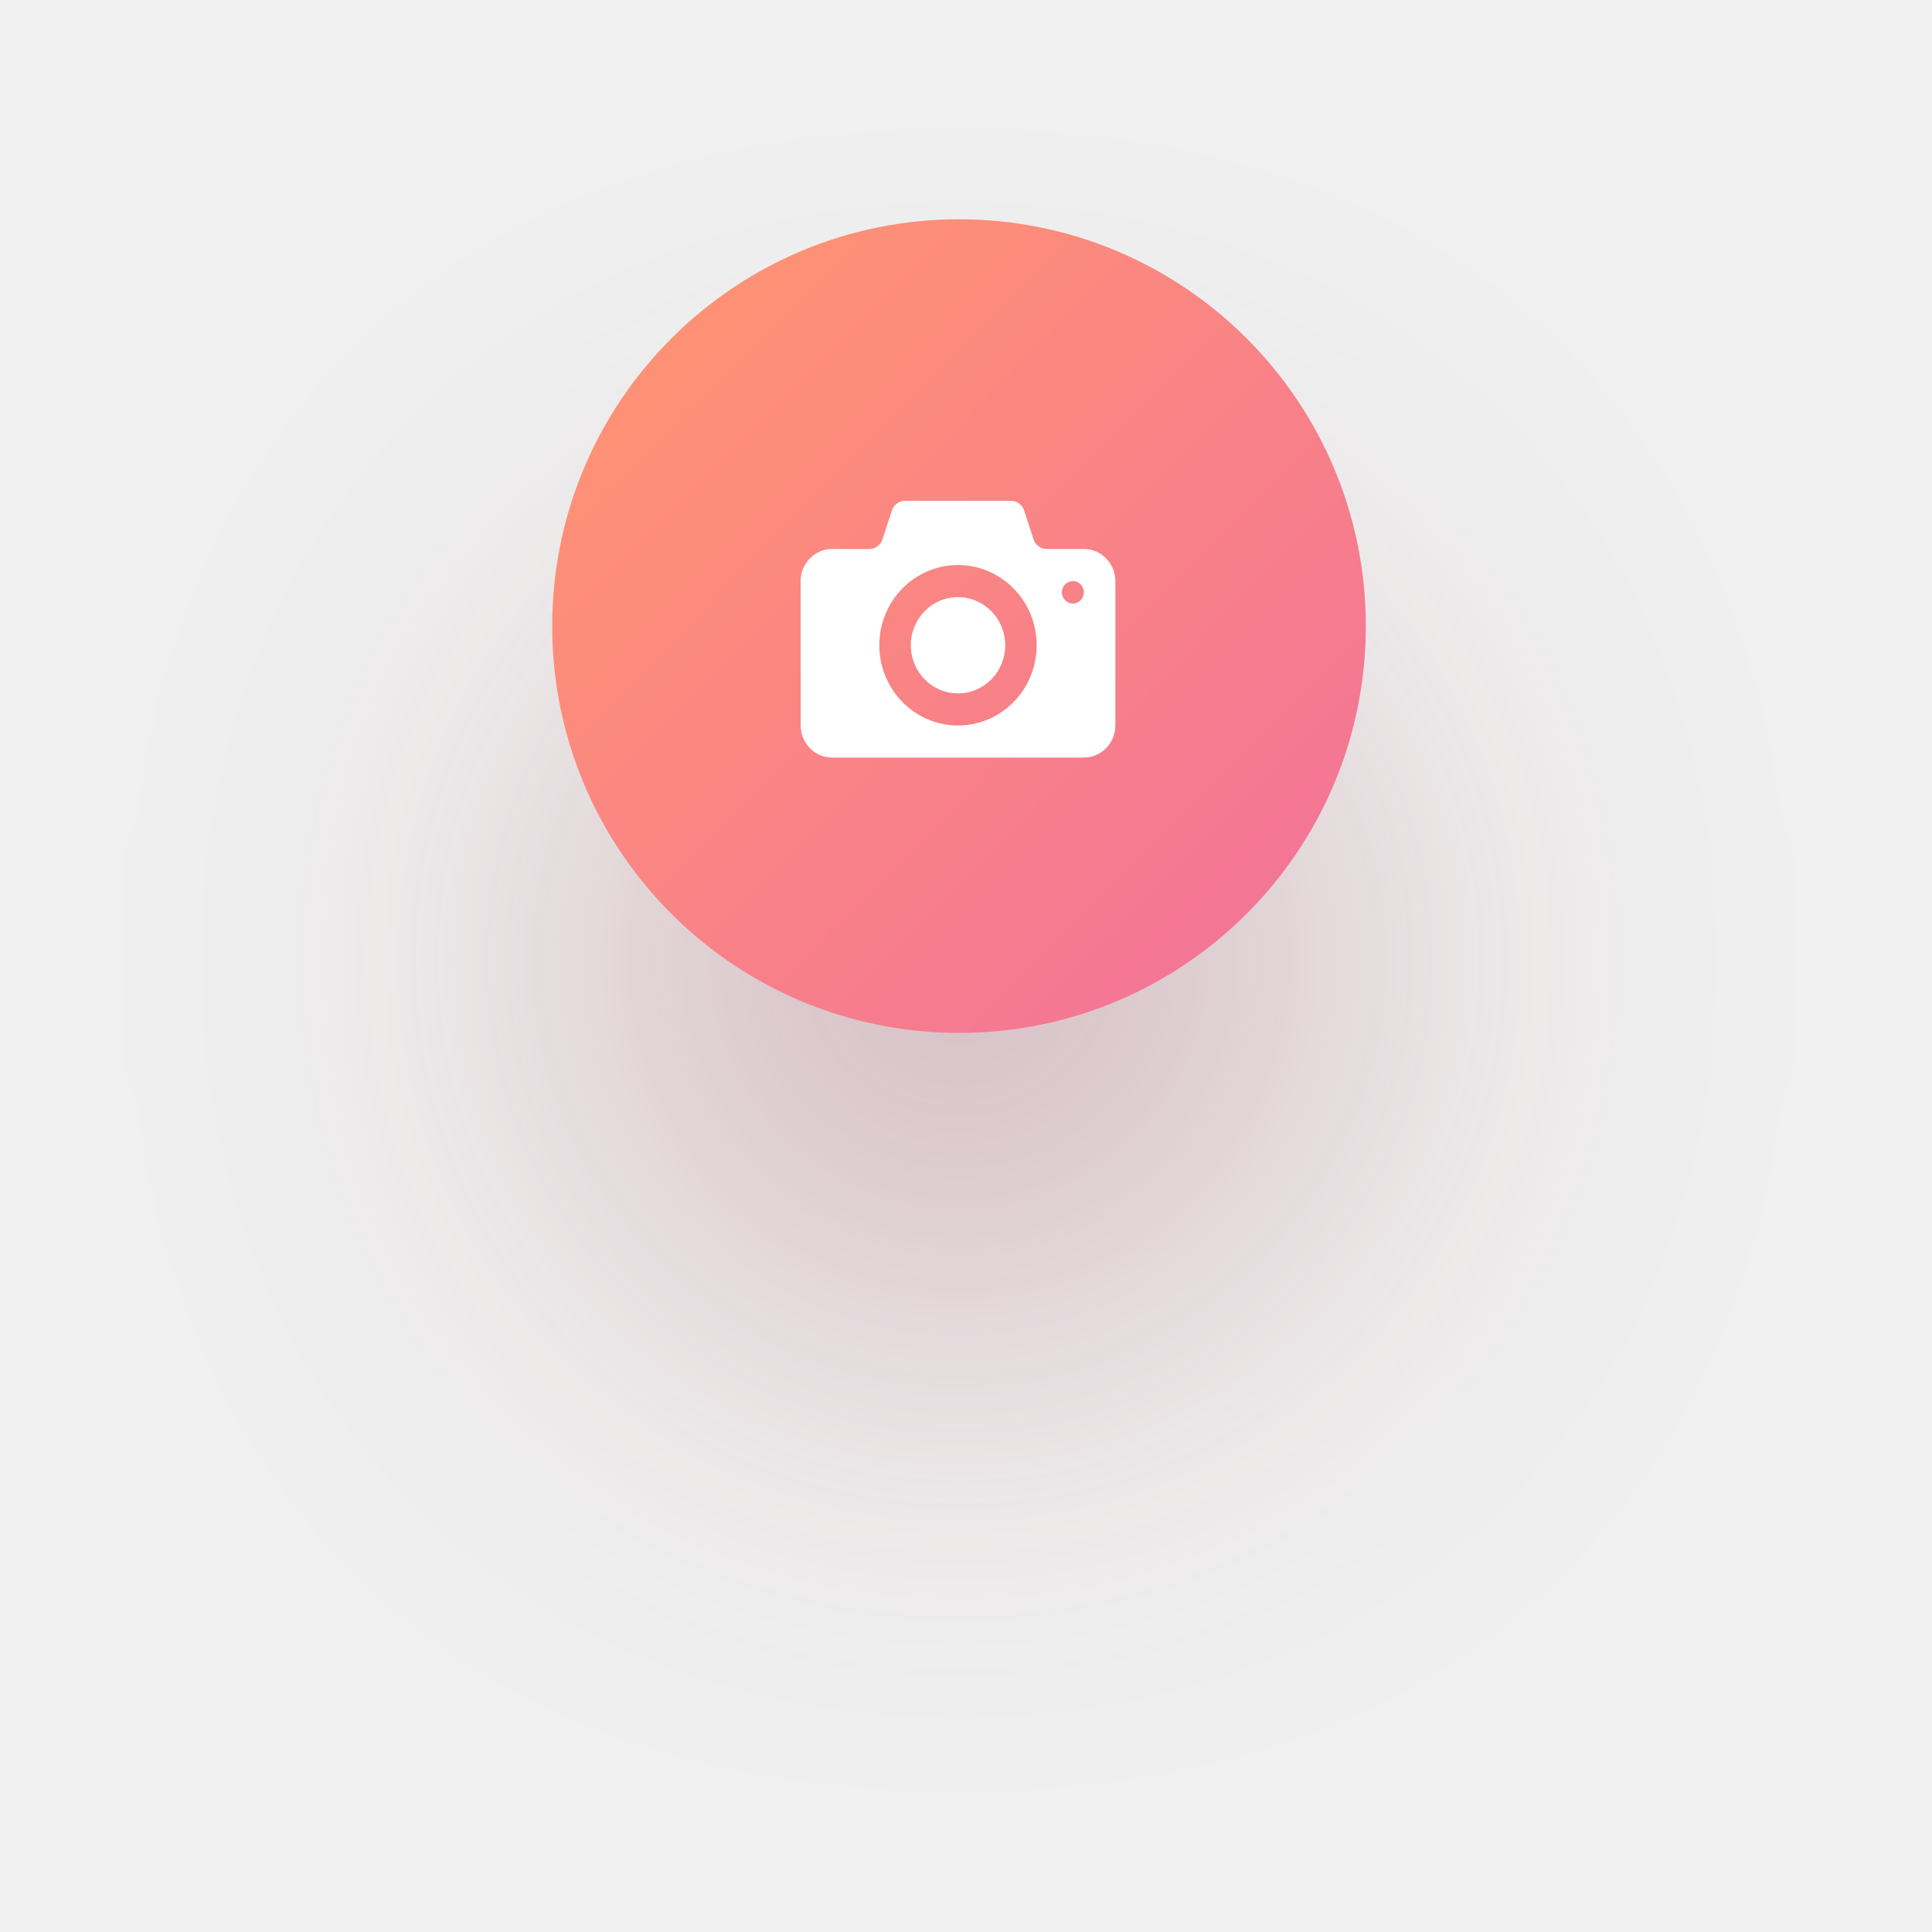
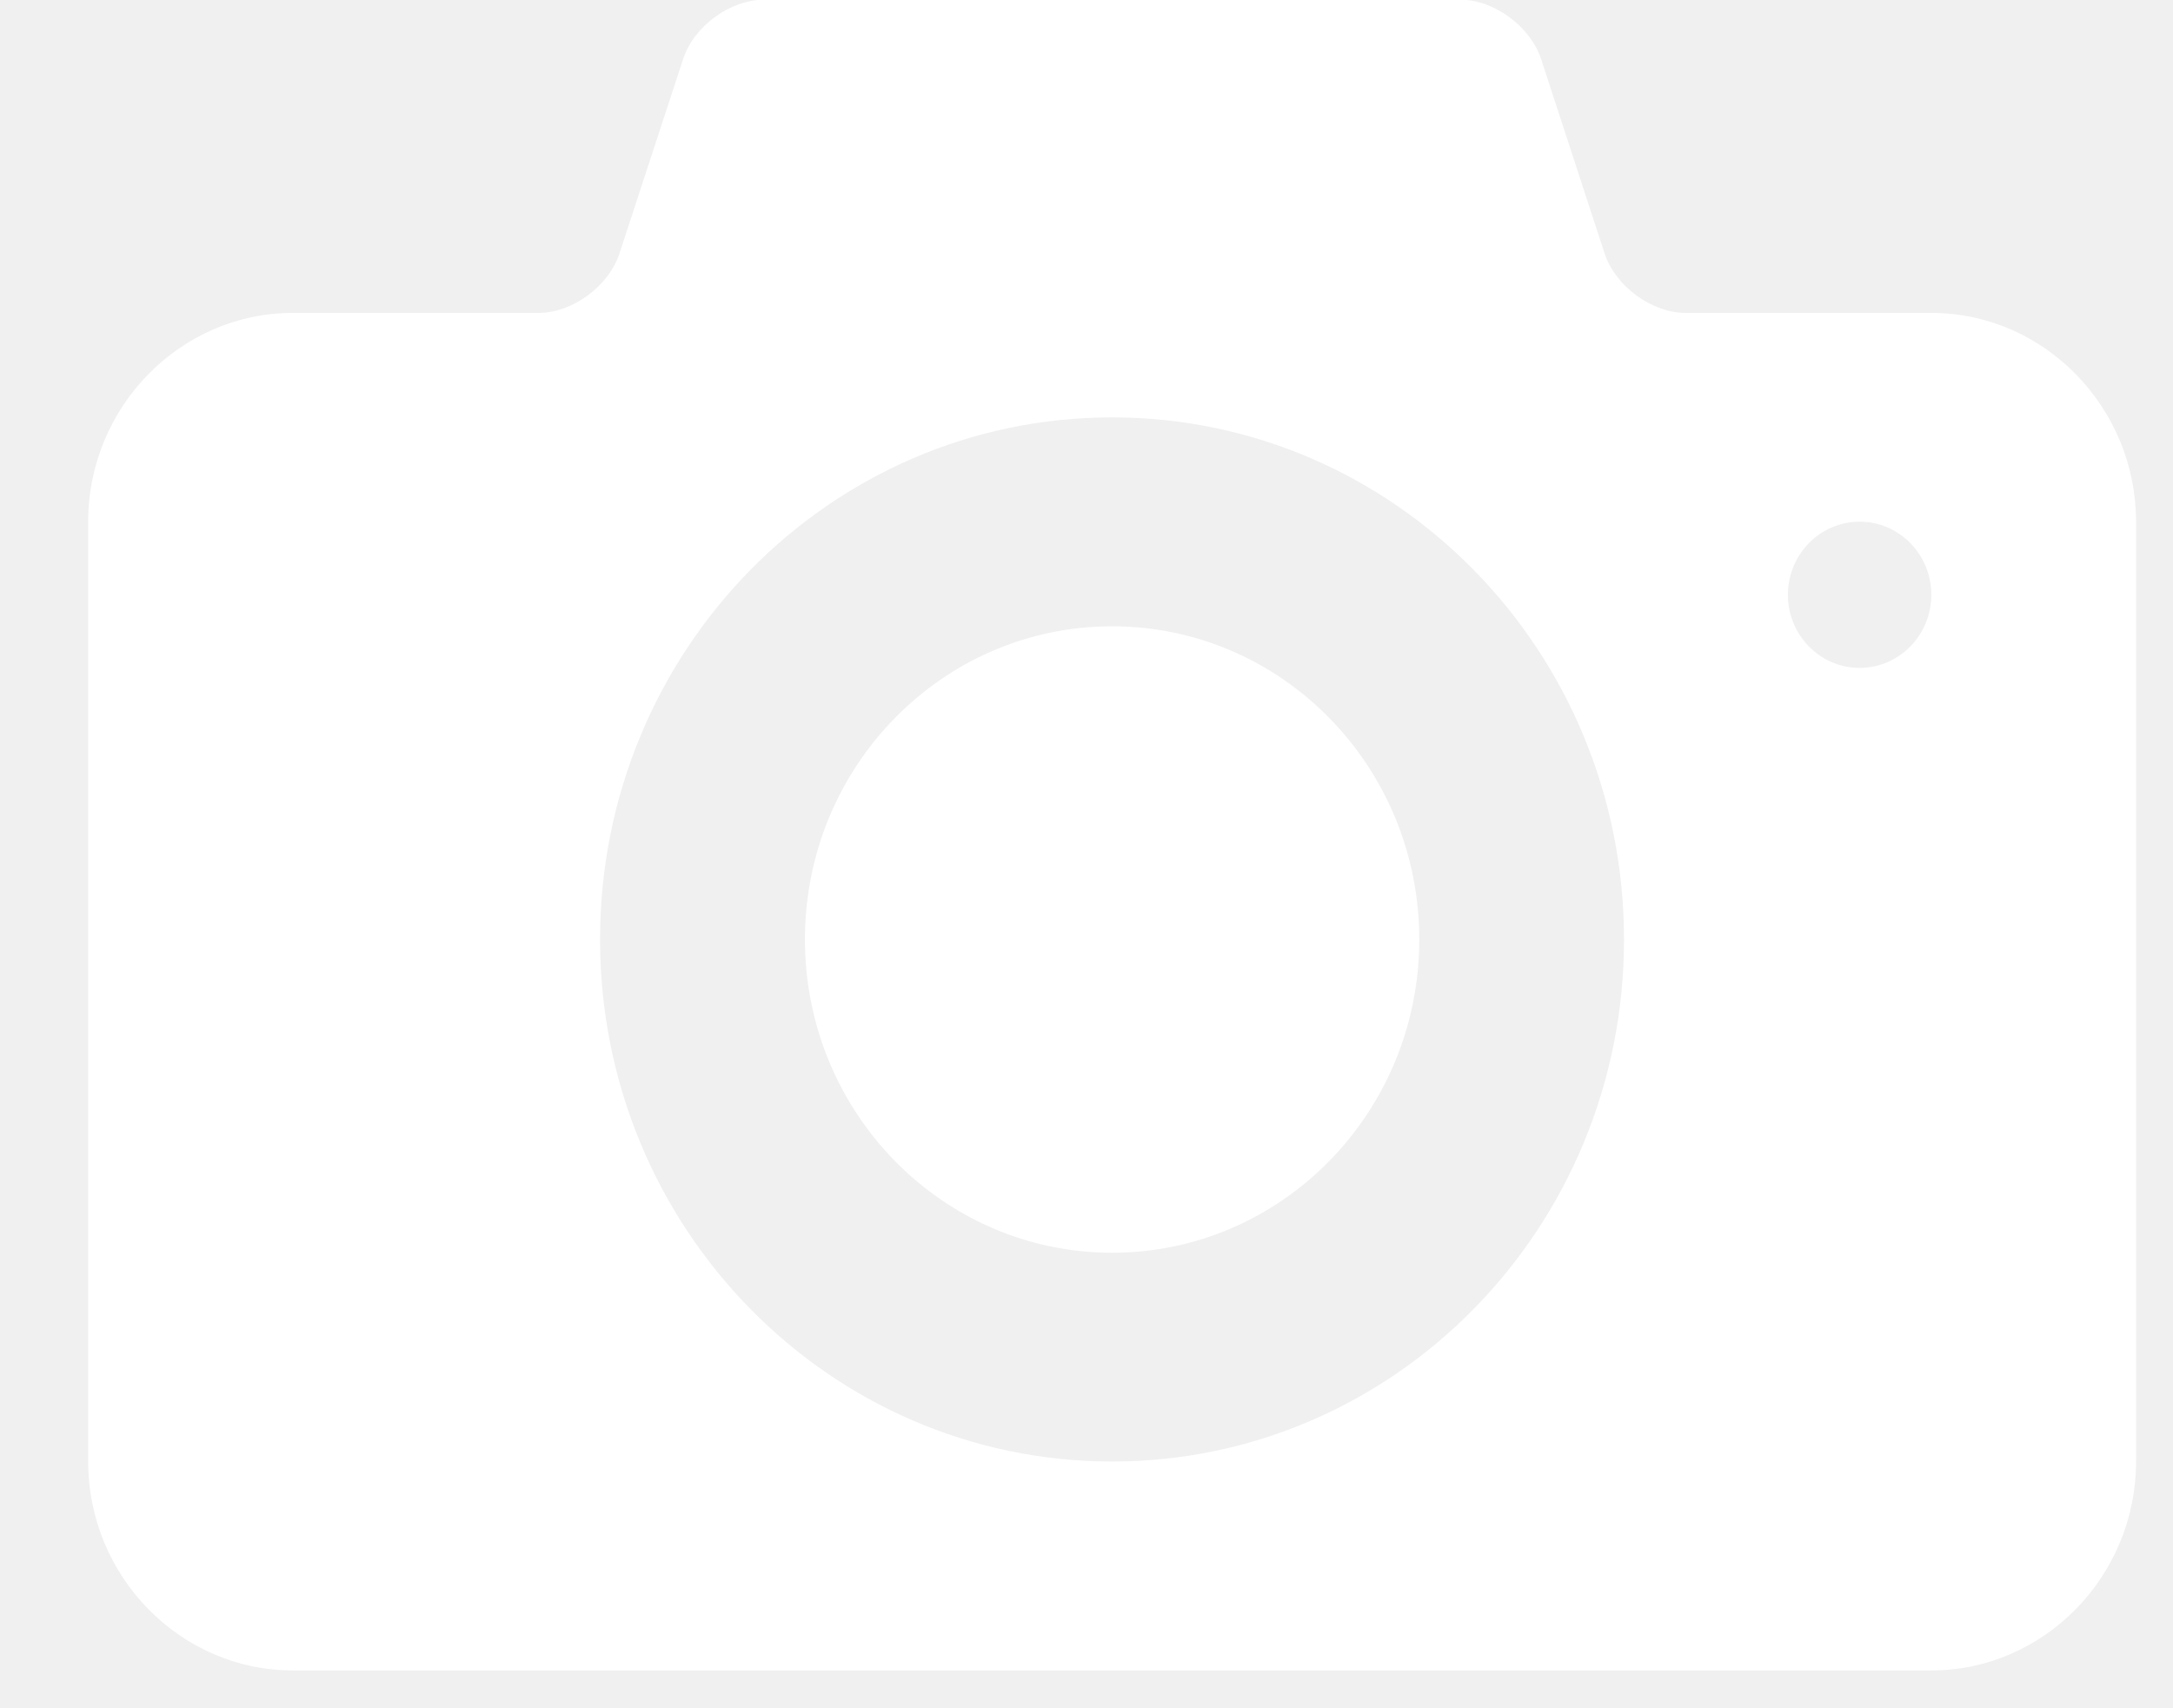
- <svg xmlns="http://www.w3.org/2000/svg" width="81" height="81" viewBox="0 0 81 81" fill="none">
-   <g filter="url(#filter0_d_0_1)">
-     <circle cx="40.207" cy="26.249" r="17.056" fill="url(#paint0_linear_0_1)" />
-   </g>
-   <path fill-rule="evenodd" clip-rule="evenodd" d="M43.859 23.016H45.443C46.168 23.016 46.762 23.622 46.762 24.362V30.416C46.762 31.157 46.168 31.762 45.443 31.762H34.887C34.161 31.762 33.568 31.157 33.568 30.416V24.362C33.568 23.622 34.161 23.016 34.887 23.016H36.47C36.688 23.016 36.922 22.844 36.991 22.634L37.401 21.381C37.469 21.17 37.704 20.998 37.922 20.998H42.408C42.626 20.998 42.86 21.17 42.929 21.381L43.338 22.633C43.407 22.844 43.642 23.016 43.859 23.016ZM38.186 27.053C38.186 25.938 39.072 25.035 40.165 25.035C41.258 25.035 42.144 25.938 42.144 27.053C42.144 28.168 41.258 29.071 40.165 29.071C39.072 29.071 38.186 28.168 38.186 27.053ZM40.165 30.416C38.343 30.416 36.866 28.91 36.866 27.053C36.866 25.195 38.343 23.689 40.165 23.689C41.986 23.689 43.463 25.195 43.463 27.053C43.463 28.91 41.986 30.416 40.165 30.416ZM44.519 24.832C44.519 25.092 44.726 25.303 44.981 25.303C45.236 25.303 45.443 25.092 45.443 24.832C45.443 24.572 45.236 24.361 44.981 24.361C44.726 24.361 44.519 24.572 44.519 24.832Z" fill="white" />
-   <defs>
-     <filter id="filter0_d_0_1" x="0.151" y="0.193" width="80.113" height="80.113" filterUnits="userSpaceOnUse" color-interpolation-filters="sRGB">
-       <feFlood flood-opacity="0" result="BackgroundImageFix" />
-       <feColorMatrix in="SourceAlpha" type="matrix" values="0 0 0 0 0 0 0 0 0 0 0 0 0 0 0 0 0 0 127 0" result="hardAlpha" />
-       <feOffset dy="14" />
-       <feGaussianBlur stdDeviation="11.5" />
-       <feColorMatrix type="matrix" values="0 0 0 0 0.545 0 0 0 0 0.182 0 0 0 0 0.253 0 0 0 0.25 0" />
-       <feBlend mode="normal" in2="BackgroundImageFix" result="effect1_dropShadow_0_1" />
-       <feBlend mode="normal" in="SourceGraphic" in2="effect1_dropShadow_0_1" result="shape" />
-     </filter>
-     <linearGradient id="paint0_linear_0_1" x1="72.798" y1="27.621" x2="41.429" y2="-3.448" gradientUnits="userSpaceOnUse">
-       <stop stop-color="#F2709C" />
-       <stop offset="1" stop-color="#FF9472" />
-     </linearGradient>
-   </defs>
+ <svg xmlns="http://www.w3.org/2000/svg" width="14" height="11" viewBox="0 0 14 11" fill="none">
+   <path fill-rule="evenodd" clip-rule="evenodd" d="M10.859 2.016H12.443C13.168 2.016 13.762 2.622 13.762 3.362V9.416C13.762 10.156 13.168 10.762 12.443 10.762H1.887C1.161 10.762 0.568 10.156 0.568 9.416V3.362C0.568 2.622 1.161 2.016 1.887 2.016H3.47C3.688 2.016 3.922 1.844 3.991 1.633L4.401 0.381C4.469 0.17 4.704 -0.002 4.922 -0.002H9.408C9.625 -0.002 9.86 0.17 9.929 0.381L10.338 1.633C10.407 1.844 10.642 2.016 10.859 2.016ZM5.186 6.053C5.186 4.938 6.072 4.035 7.165 4.035C8.258 4.035 9.144 4.938 9.144 6.053C9.144 7.167 8.258 8.071 7.165 8.071C6.072 8.071 5.186 7.167 5.186 6.053ZM7.165 9.416C5.343 9.416 3.866 7.91 3.866 6.053C3.866 4.195 5.343 2.689 7.165 2.689C8.986 2.689 10.463 4.195 10.463 6.053C10.463 7.91 8.986 9.416 7.165 9.416ZM11.519 3.832C11.519 4.092 11.726 4.303 11.981 4.303C12.236 4.303 12.443 4.092 12.443 3.832C12.443 3.572 12.236 3.361 11.981 3.361C11.726 3.361 11.519 3.572 11.519 3.832Z" fill="white" />
</svg>
